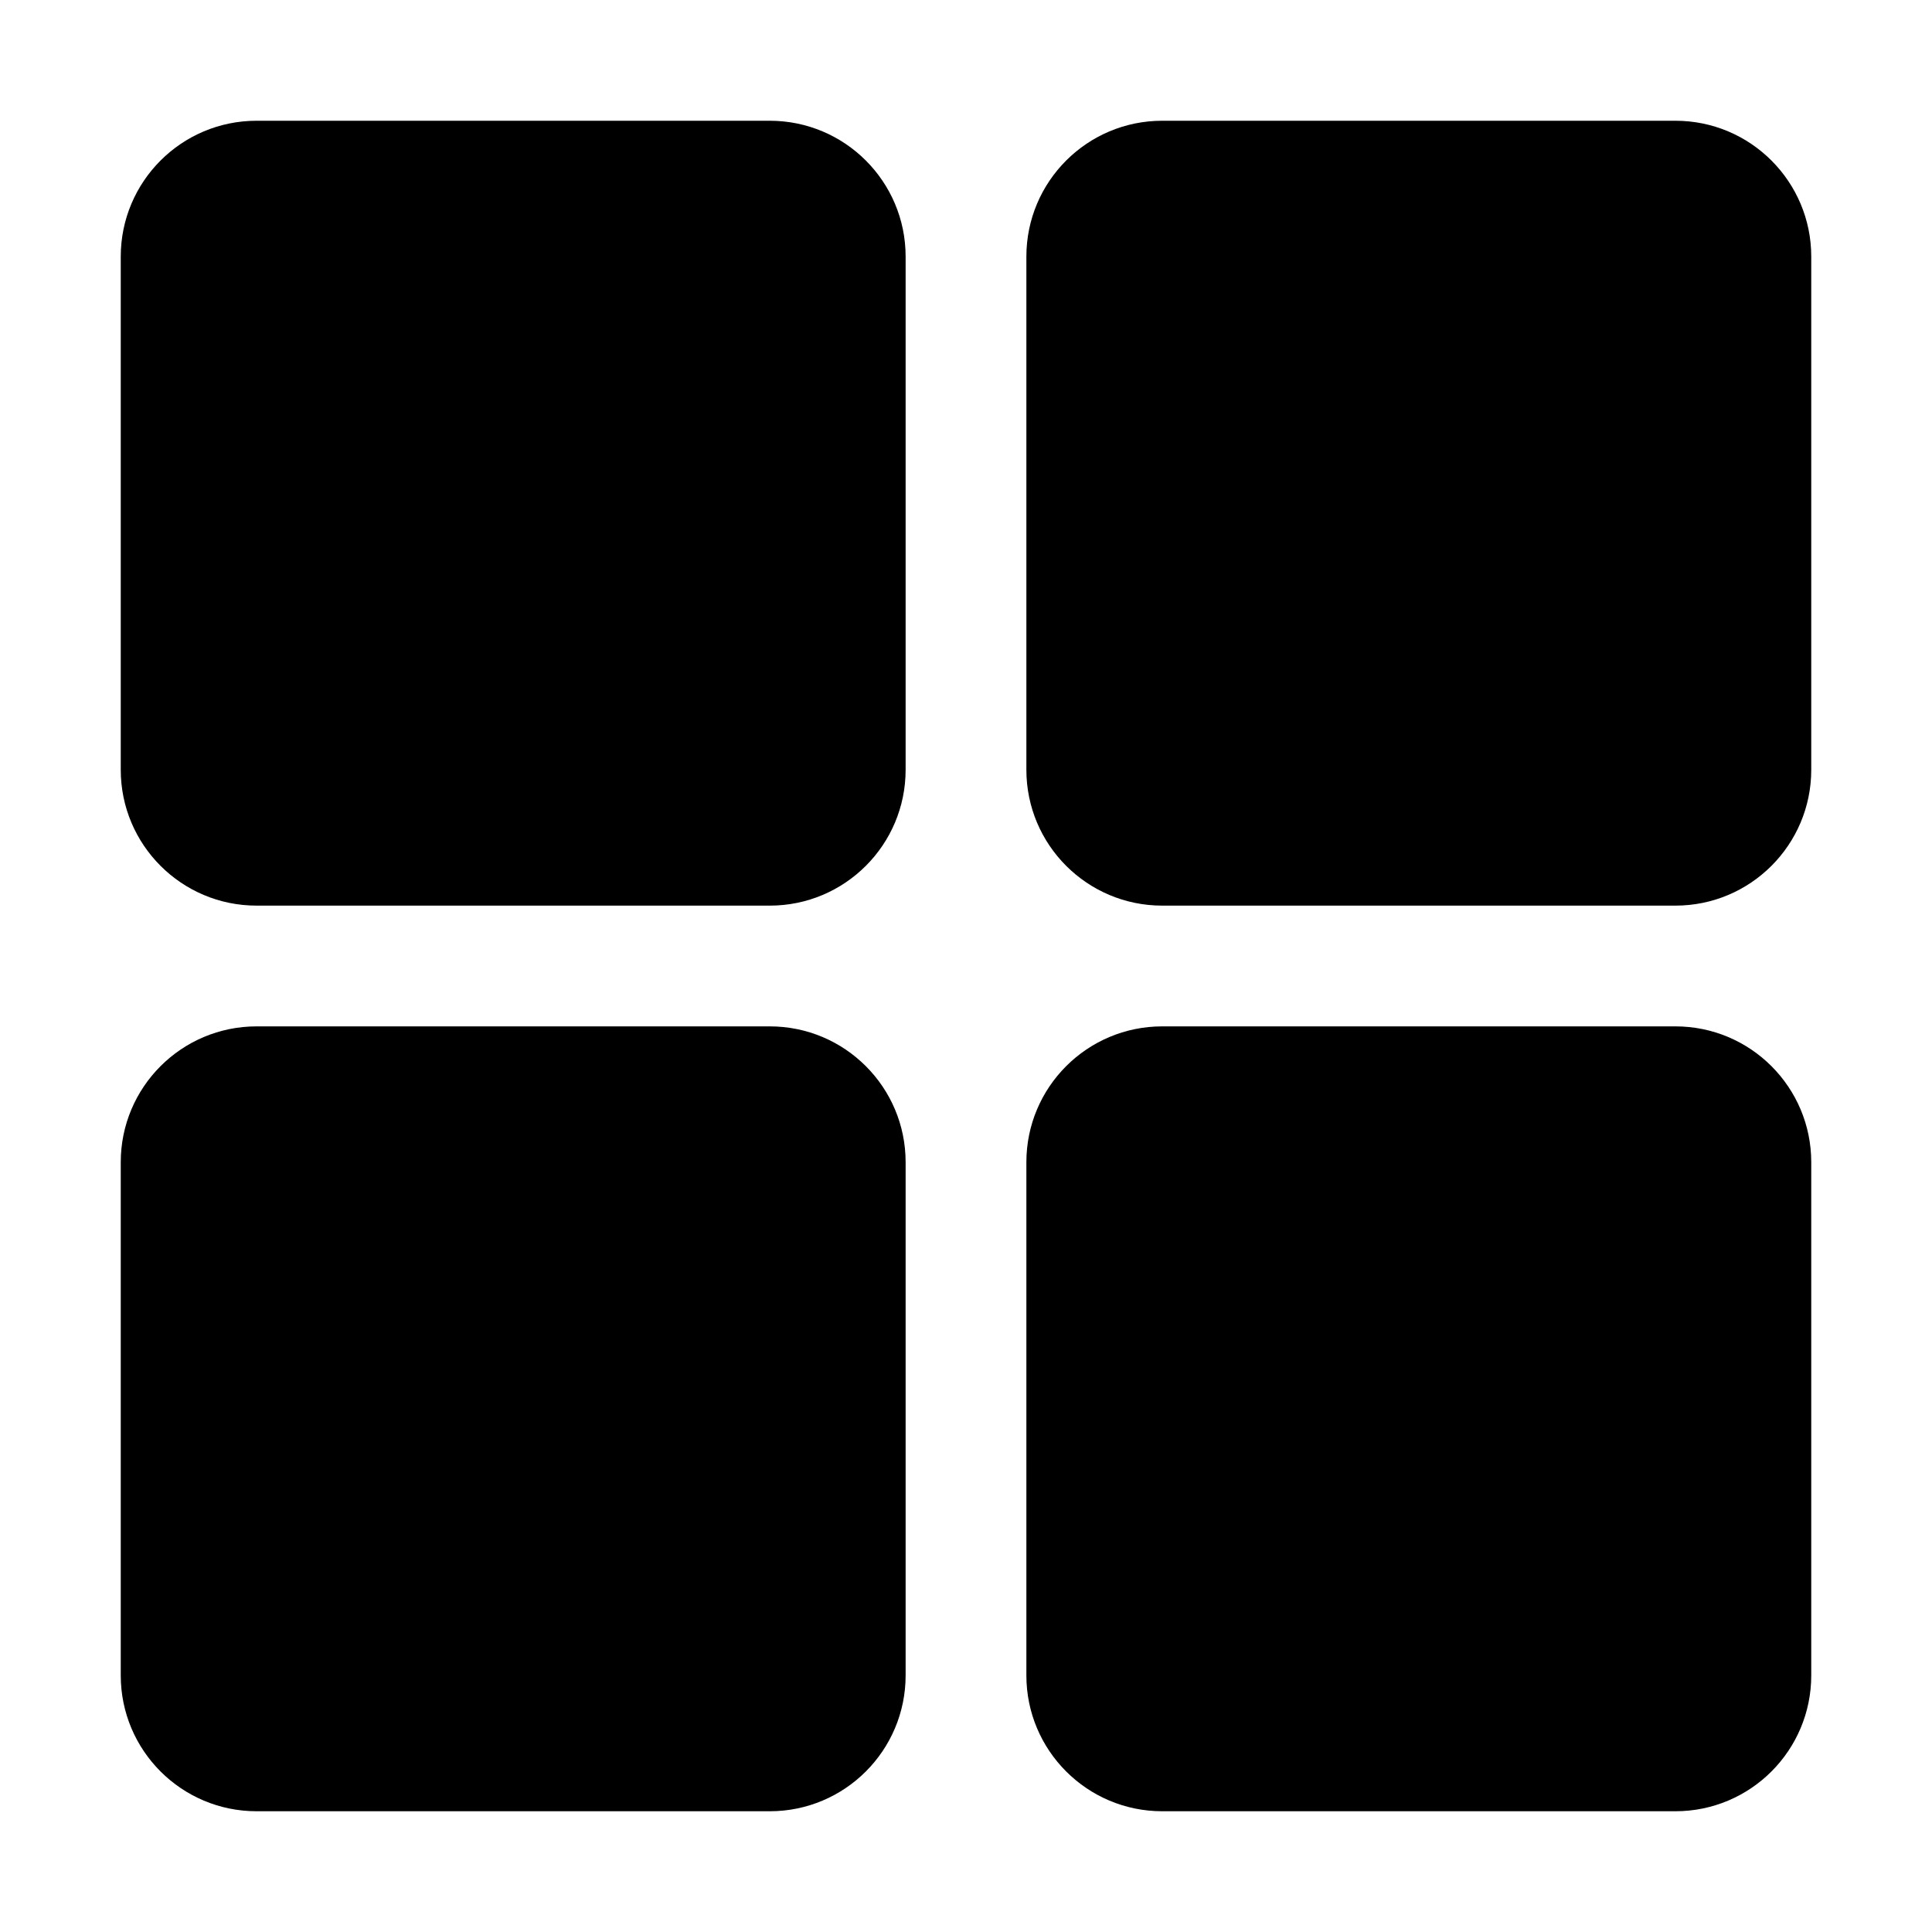
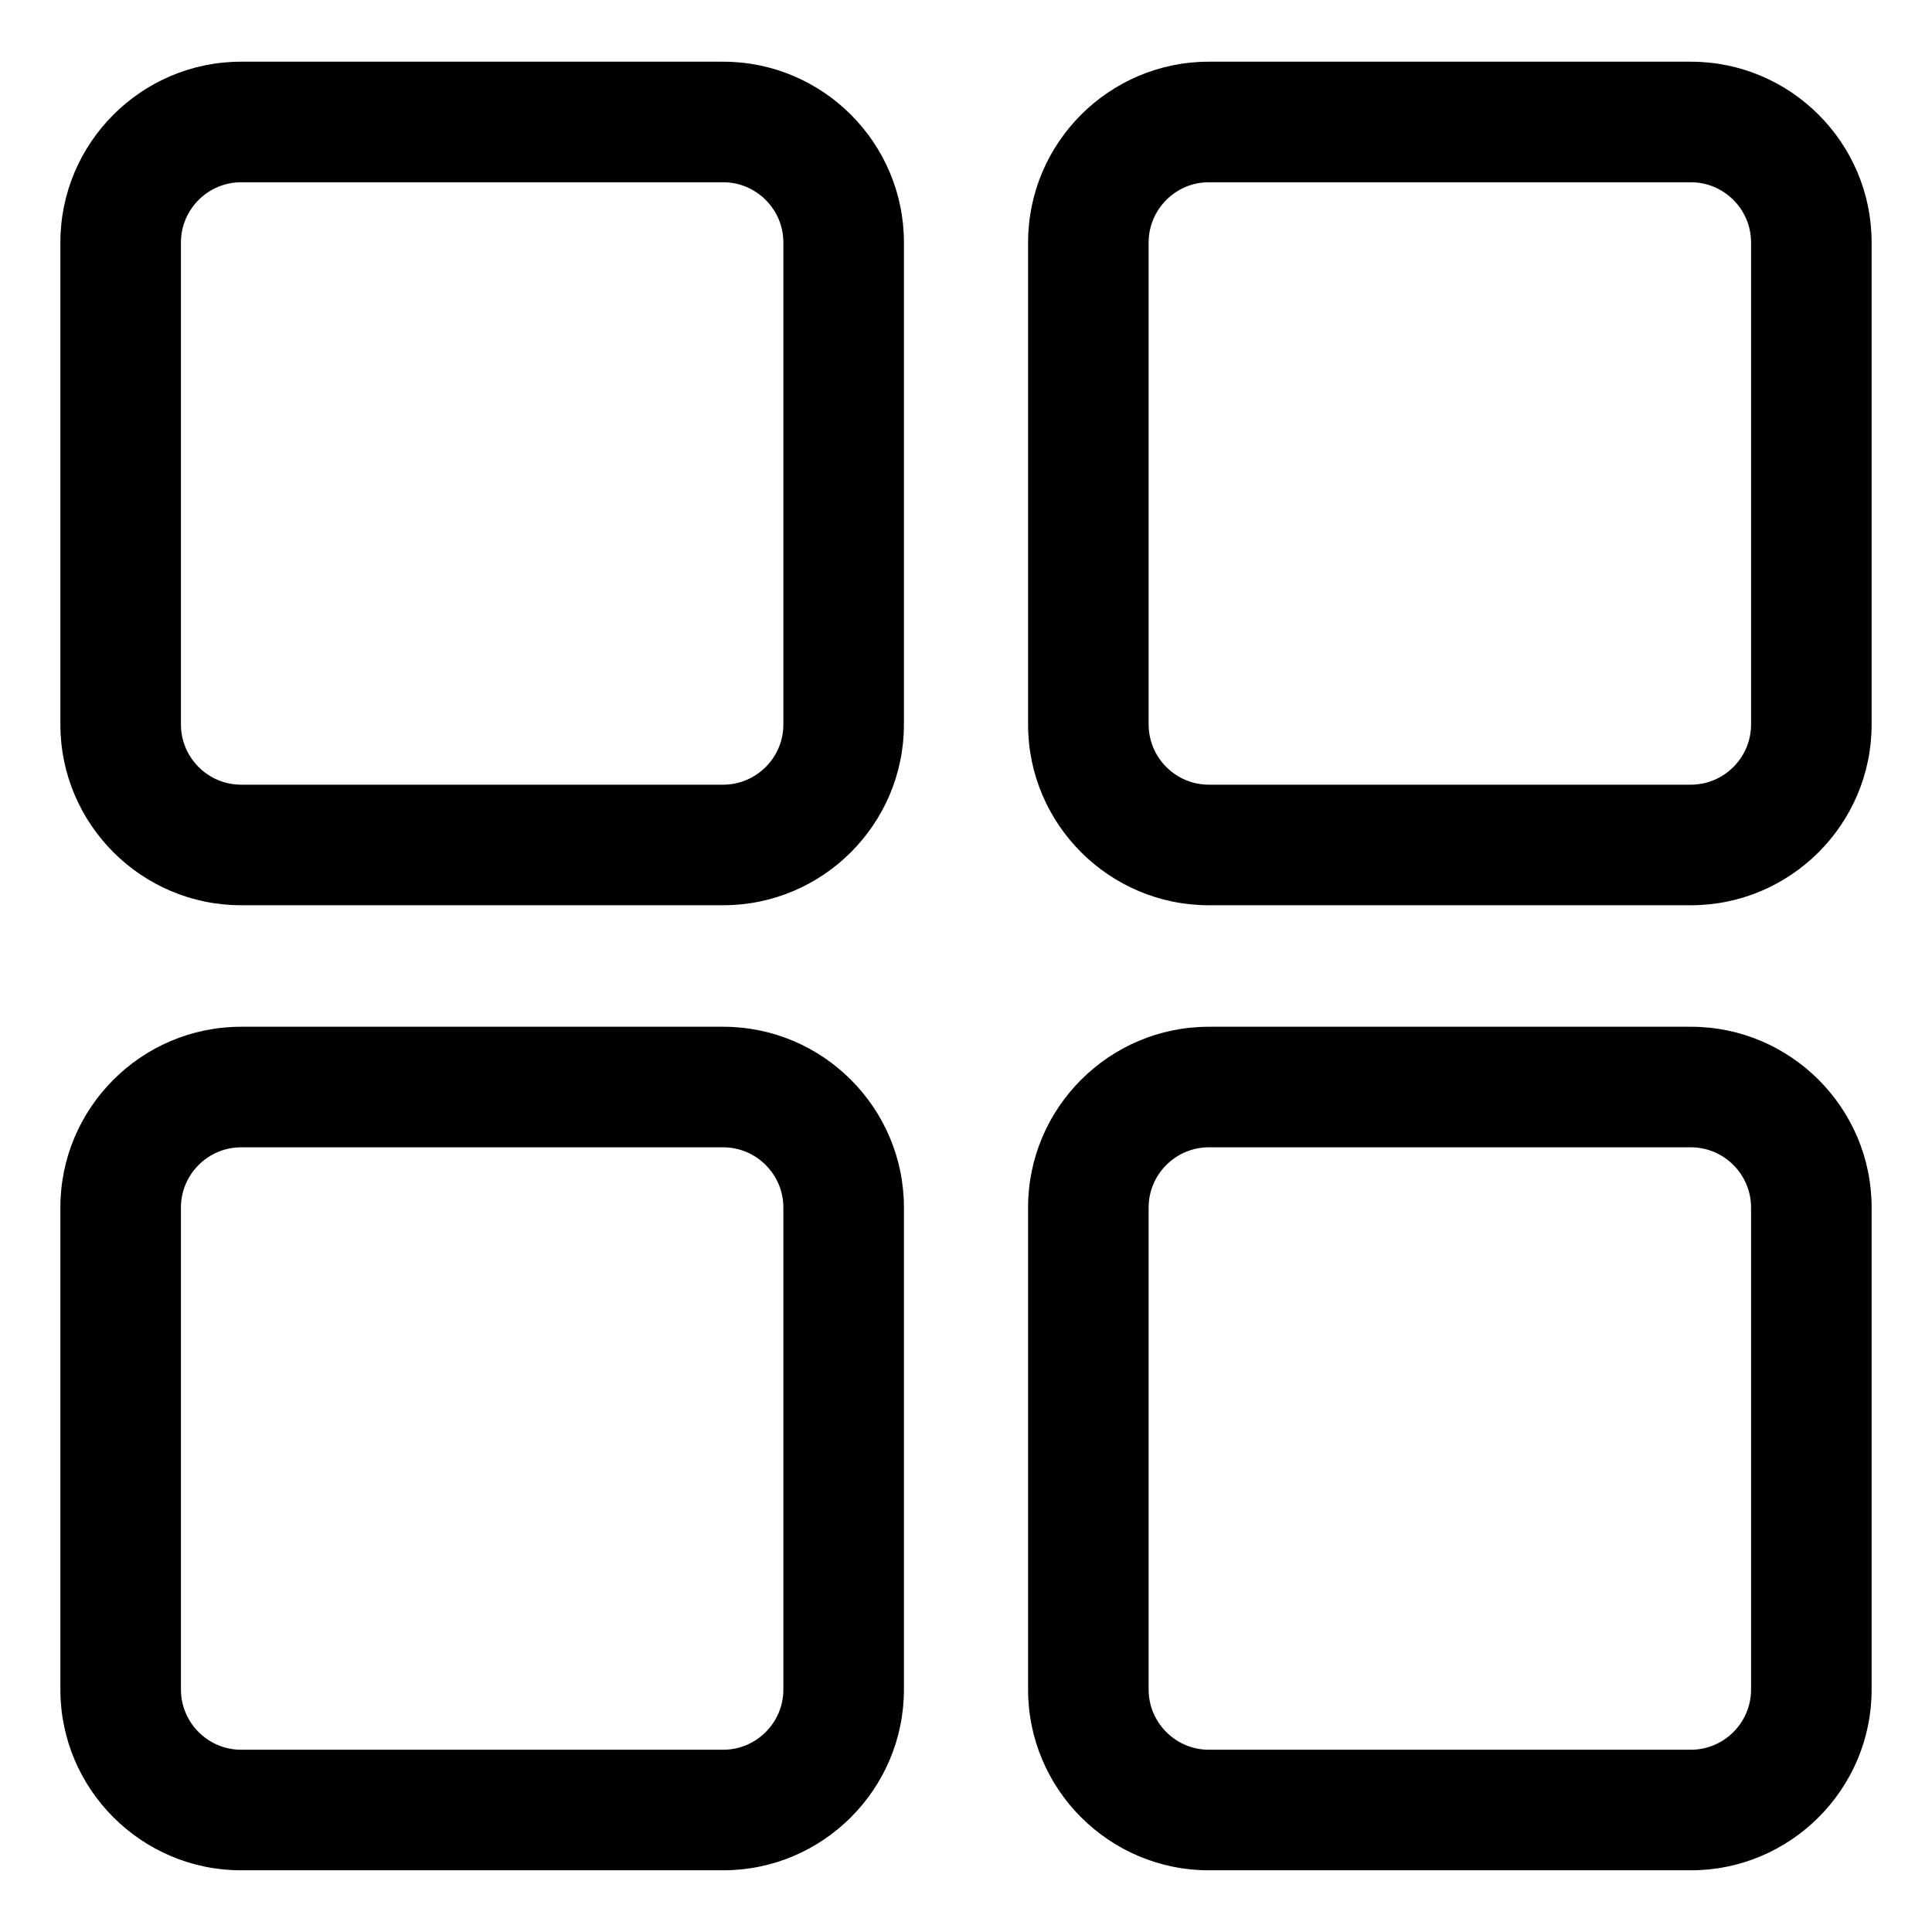
- <svg xmlns="http://www.w3.org/2000/svg" width="512" height="512" viewBox="0 0 512 512">
-   <path d="M204,240H68a36,36,0,0,1-36-36V68A36,36,0,0,1,68,32H204a36,36,0,0,1,36,36V204A36,36,0,0,1,204,240Z" />
-   <path d="M444,240H308a36,36,0,0,1-36-36V68a36,36,0,0,1,36-36H444a36,36,0,0,1,36,36V204A36,36,0,0,1,444,240Z" />
-   <path d="M204,480H68a36,36,0,0,1-36-36V308a36,36,0,0,1,36-36H204a36,36,0,0,1,36,36V444A36,36,0,0,1,204,480Z" />
-   <path d="M444,480H308a36,36,0,0,1-36-36V308a36,36,0,0,1,36-36H444a36,36,0,0,1,36,36V444A36,36,0,0,1,444,480Z" />
+ <svg xmlns="http://www.w3.org/2000/svg" t="1772125207158" class="icon" viewBox="0 0 1024 1024" version="1.1" p-id="5816" width="200" height="200">
+   <path d="M383.3 96.6c17.6 0 31.9 14.4 31.9 31.9V384c0 17.6-14.4 31.9-31.9 31.9H127.8c-17.6 0-31.9-14.4-31.9-31.9V128.5c0-17.6 14.4-31.9 31.9-31.9h255.5m0-63.9H127.8C75 32.7 32 75.7 32 128.5V384c0 52.8 43 95.8 95.8 95.8h255.5c52.8 0 95.8-43 95.8-95.8V128.5c0-52.8-43-95.8-95.8-95.8zM896.2 96.6c17.6 0 31.9 14.4 31.9 31.9V384c0 17.6-14.4 31.9-31.9 31.9H640.7c-17.6 0-31.9-14.4-31.9-31.9V128.5c0-17.6 14.4-31.9 31.9-31.9h255.5m0-63.9H640.7c-52.8 0-95.8 43-95.8 95.8V384c0 52.8 43 95.8 95.8 95.8h255.5c52.8 0 95.8-43 95.8-95.8V128.5c0-52.8-43-95.8-95.8-95.8zM383.3 608.1c17.6 0 31.9 14.4 31.9 31.9v255.5c0 17.6-14.4 31.9-31.9 31.9H127.8c-17.6 0-31.9-14.4-31.9-31.9V640c0-17.6 14.4-31.9 31.9-31.9h255.5m0-63.9H127.8C75 544.2 32 587.2 32 640v255.5c0 52.8 43 95.8 95.8 95.8h255.5c52.8 0 95.8-43 95.8-95.8V640c0-52.8-43-95.8-95.8-95.8zM896.2 608.1c17.6 0 31.9 14.4 31.9 31.9v255.5c0 17.6-14.4 31.9-31.9 31.9H640.7c-17.6 0-31.9-14.4-31.9-31.9V640c0-17.6 14.4-31.9 31.9-31.9h255.5m0-63.9H640.7c-52.8 0-95.8 43-95.8 95.8v255.5c0 52.8 43 95.8 95.8 95.8h255.5c52.8 0 95.8-43 95.8-95.8V640c0-52.8-43-95.8-95.8-95.8z" p-id="5817" />
</svg>
